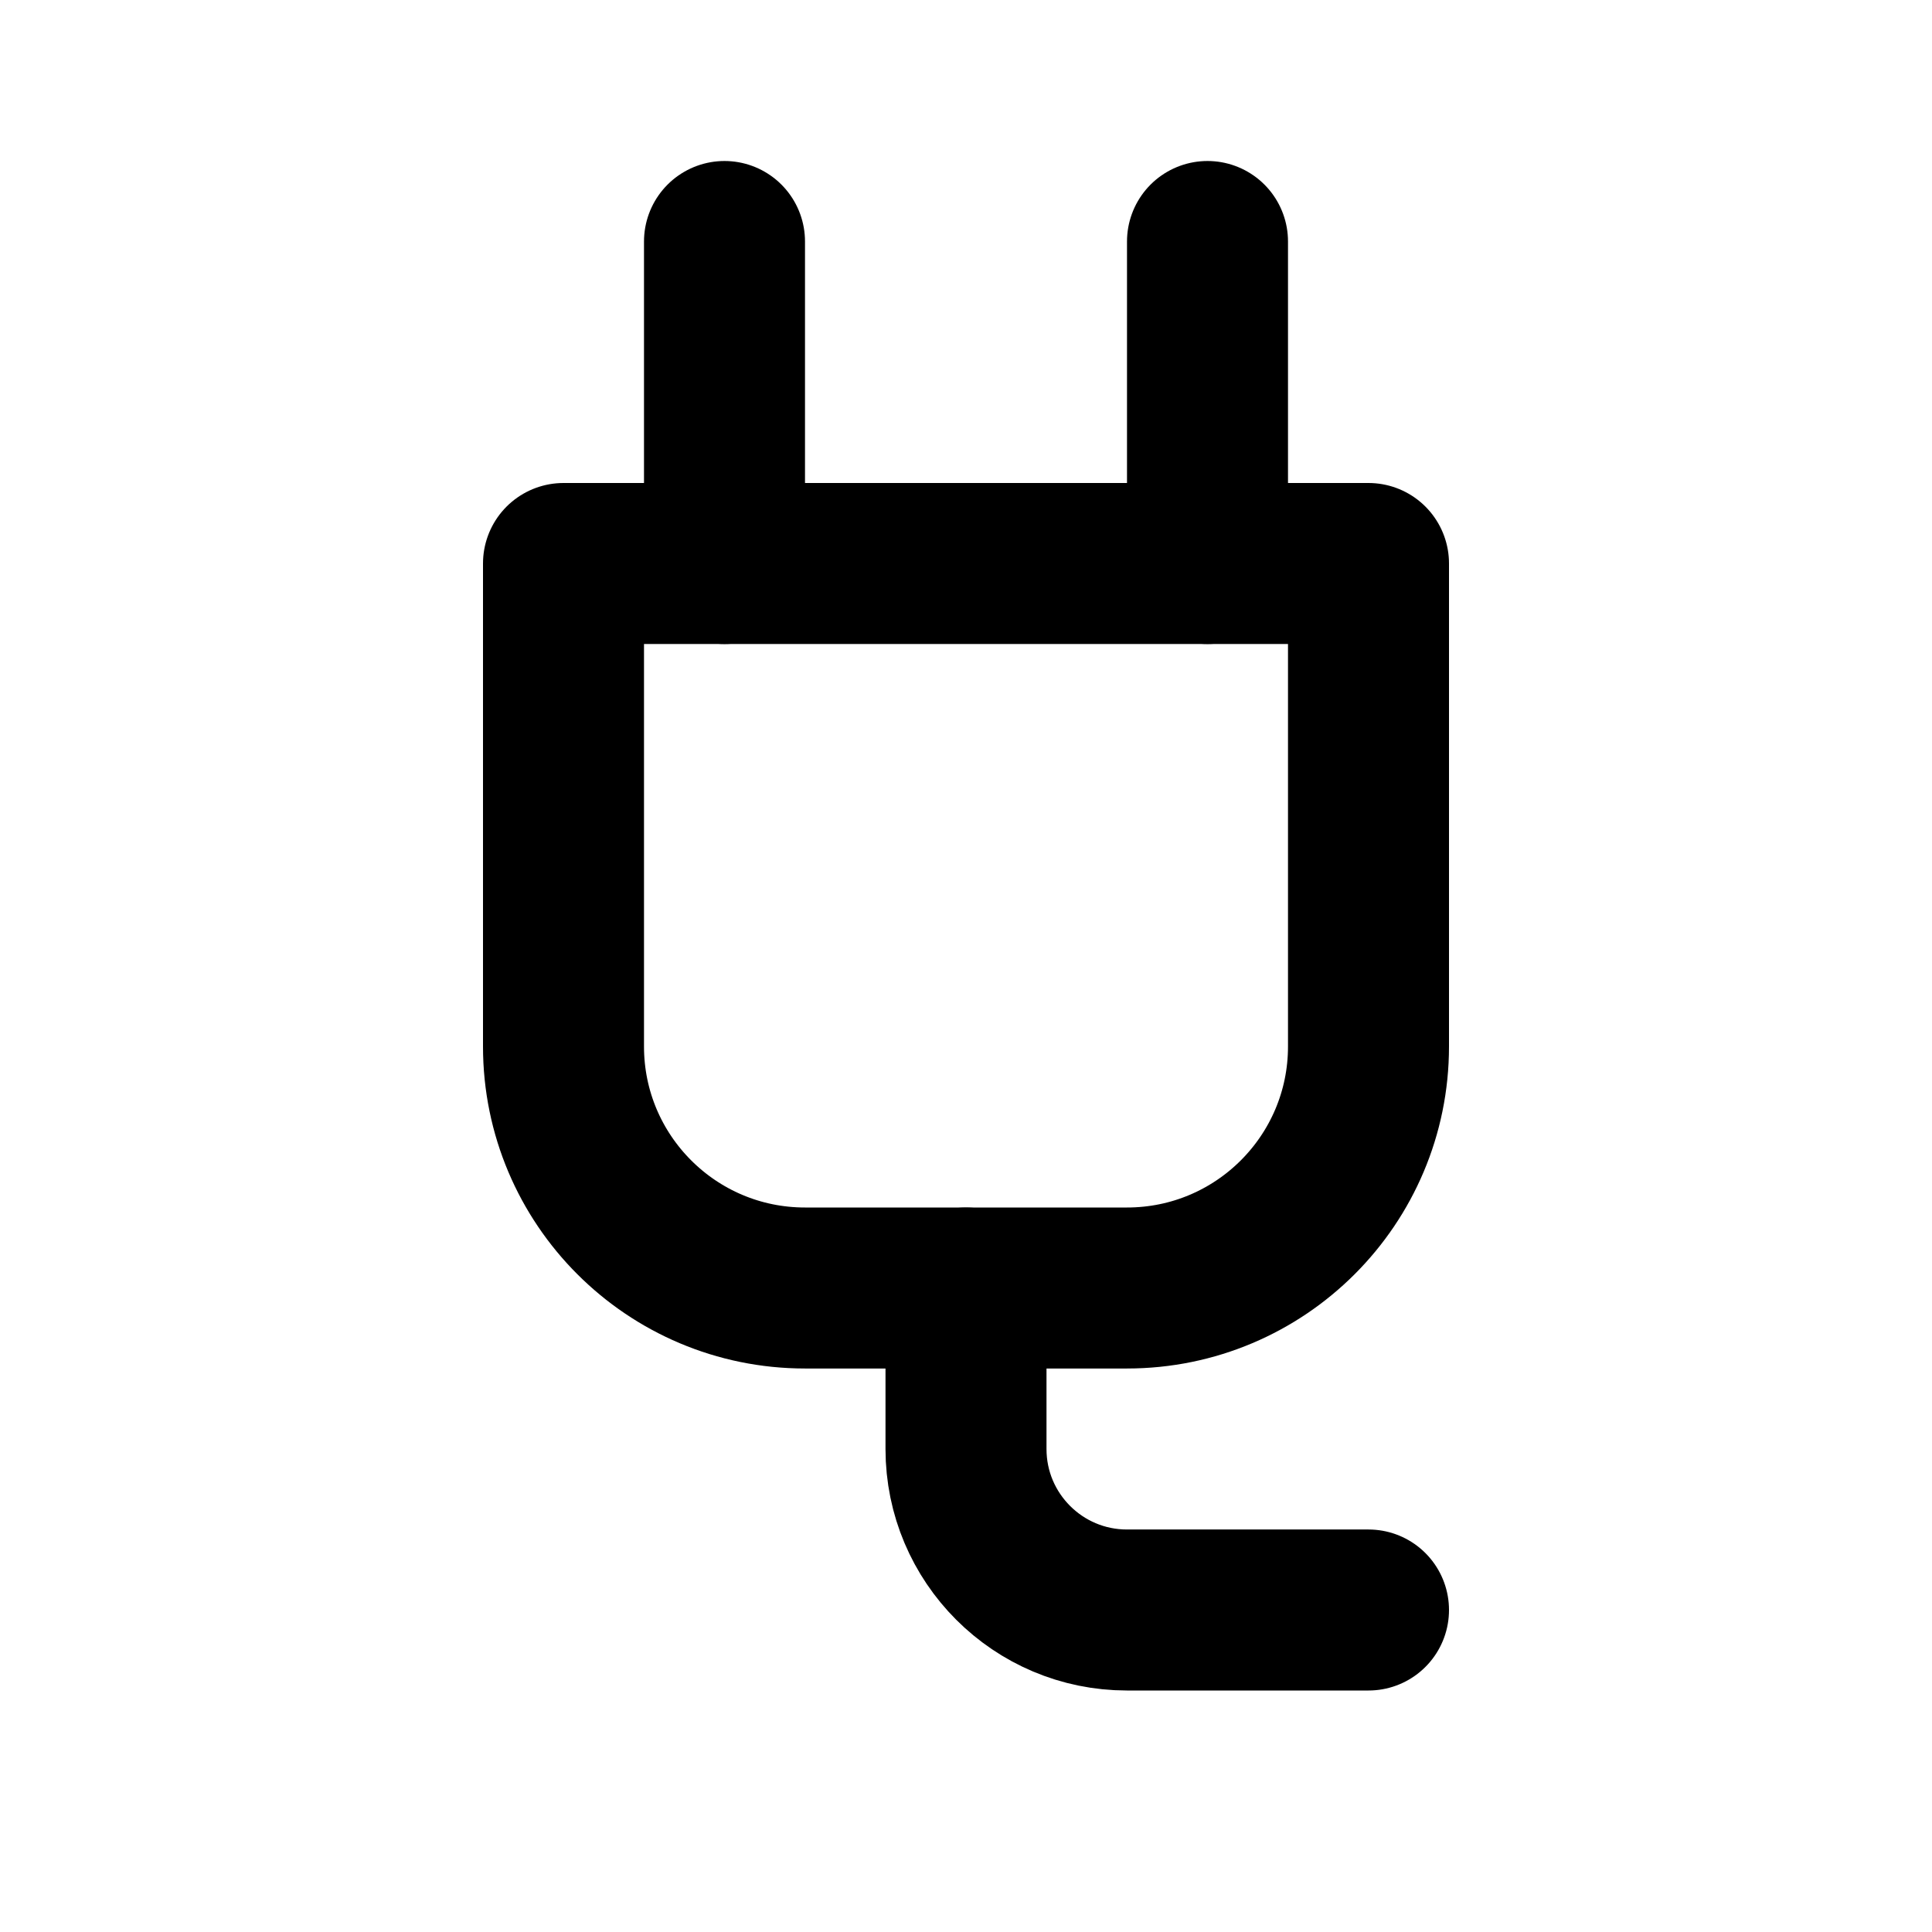
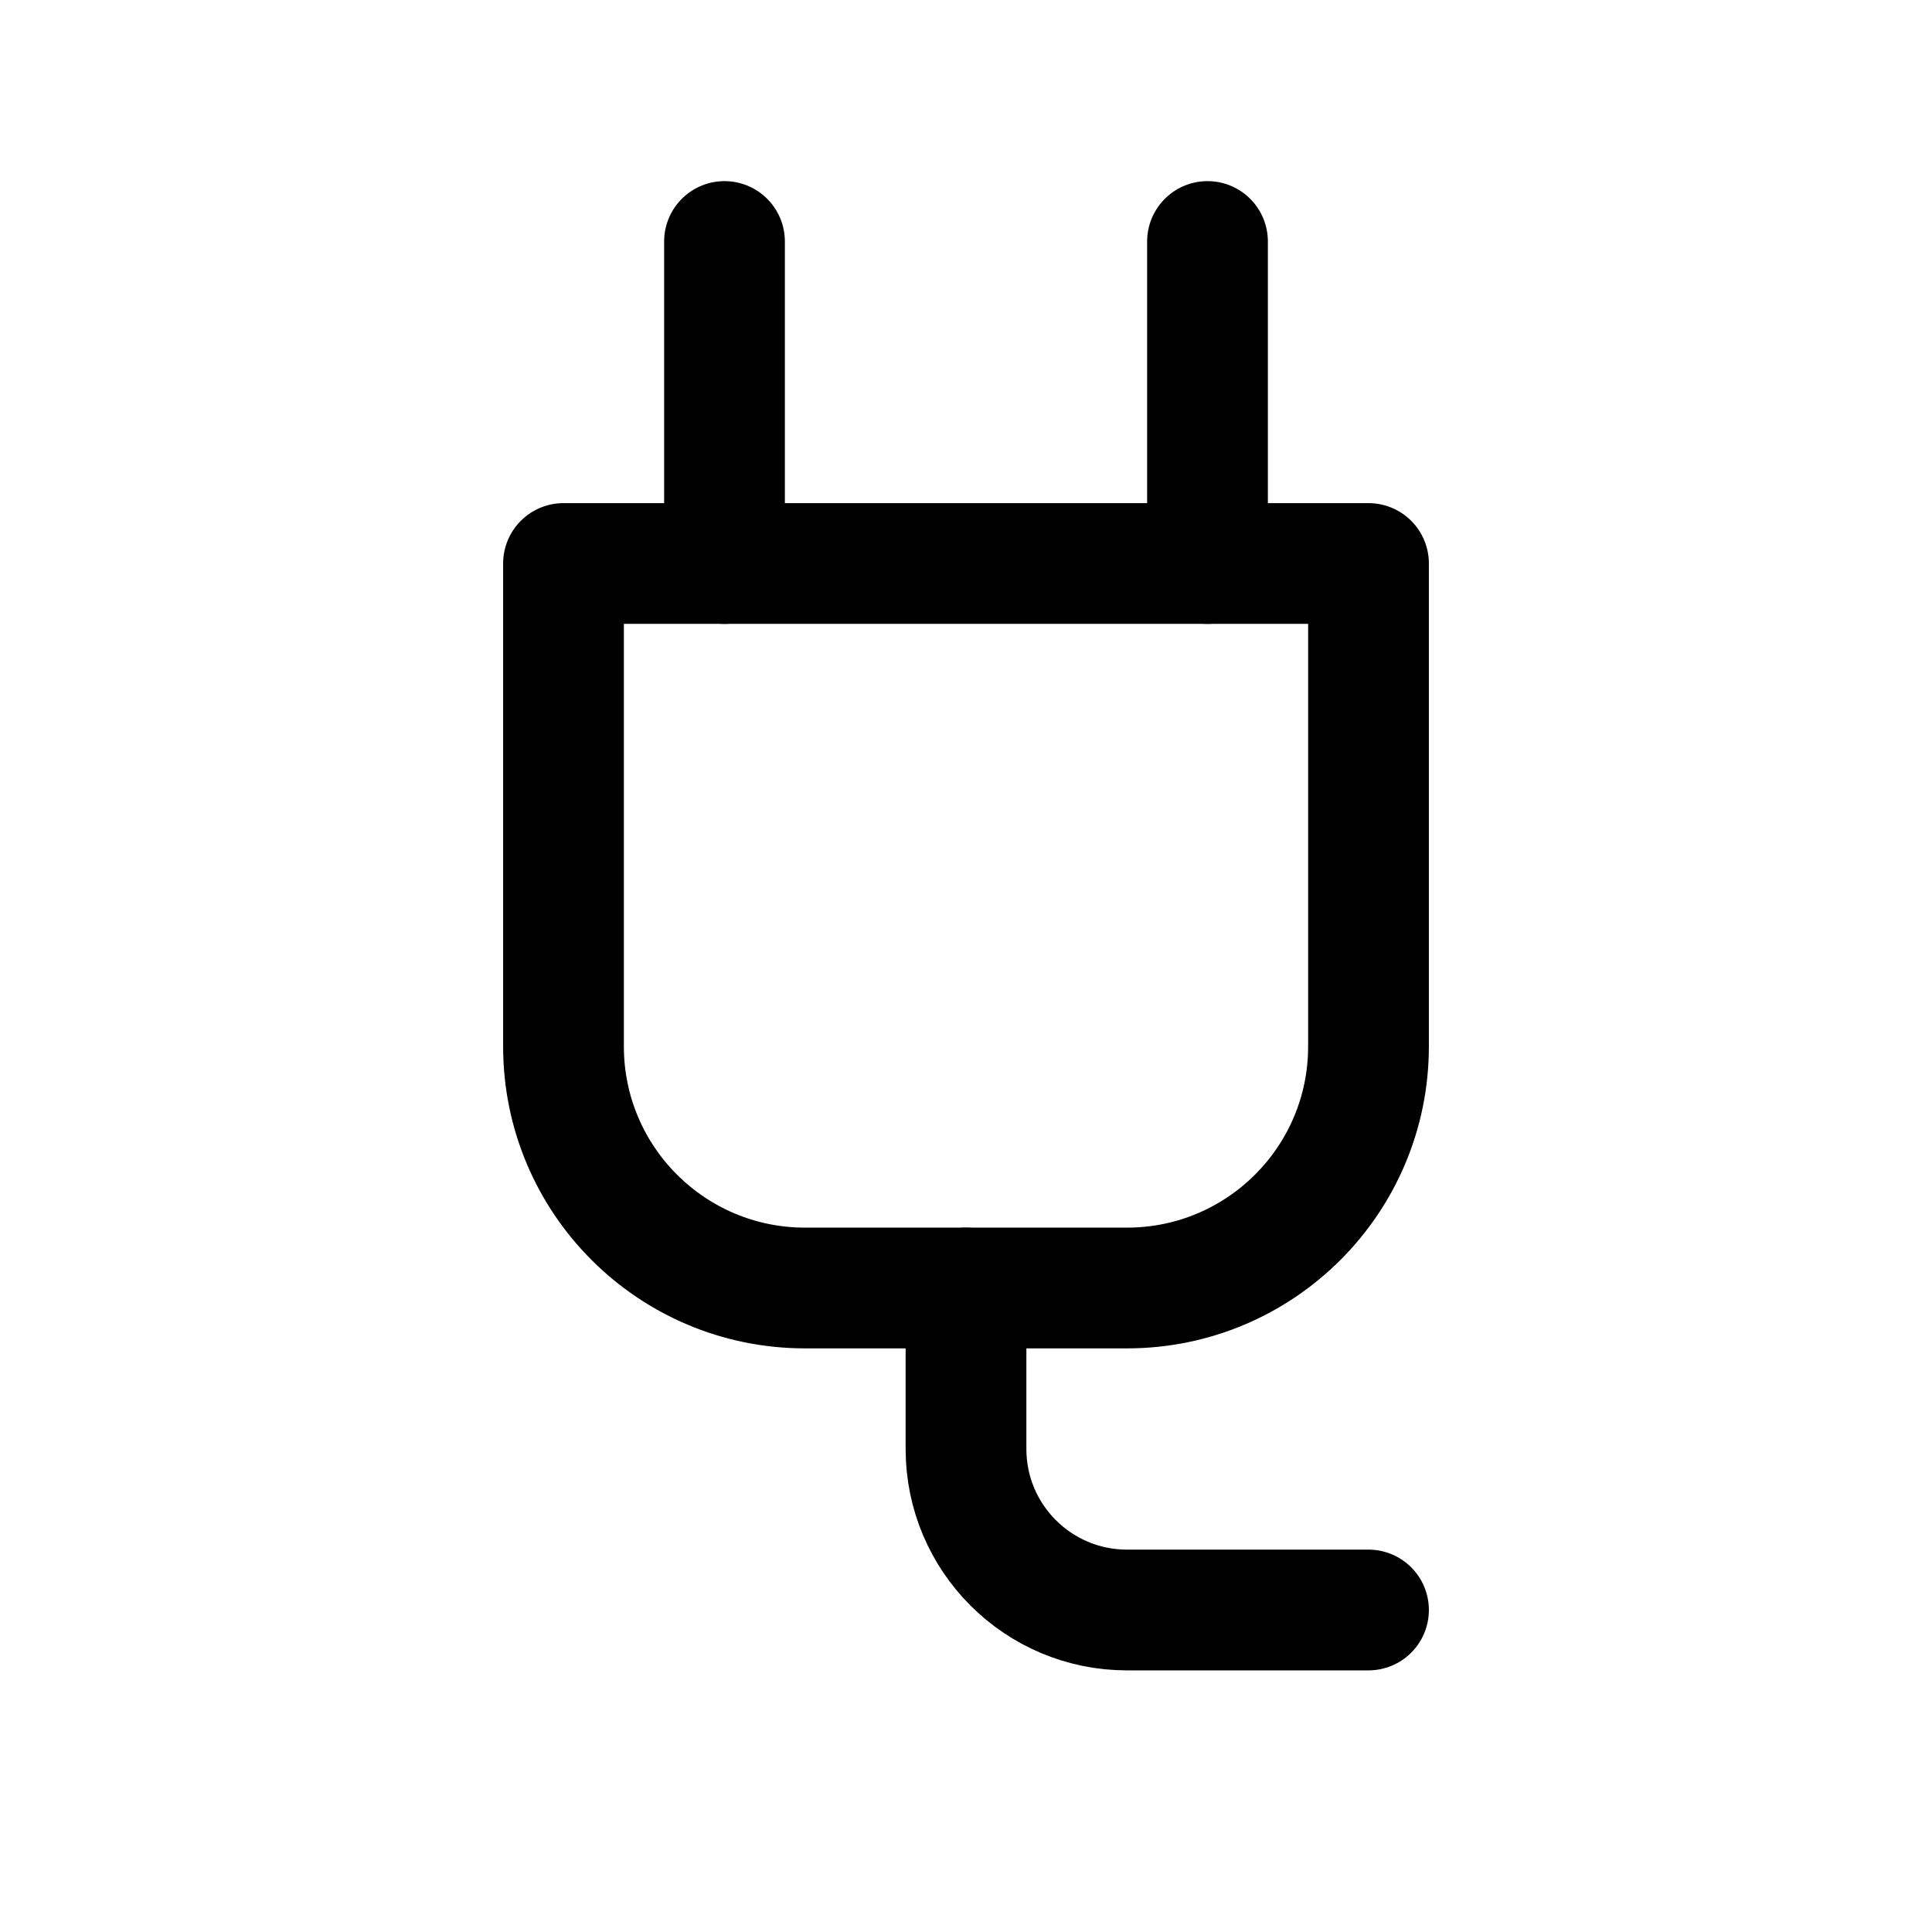
- <svg xmlns="http://www.w3.org/2000/svg" class="icon icon-tabler icon-tabler-plug" width="24" height="24" viewBox="0 0 24 24" stroke-width="2" stroke="currentColor" fill="none" stroke-linecap="round" stroke-linejoin="round">
+ <svg xmlns="http://www.w3.org/2000/svg" class="icon icon-tabler icon-tabler-plug" width="24" height="24" viewBox="0 0 24 24" stroke-width="1.5" stroke="currentColor" fill="none" stroke-linecap="round" stroke-linejoin="round">
  <path stroke="none" d="M0 0h24v24H0z" fill="none" />
  <path d="M7 7h10v6a3 3 0 0 1 -3 3h-4a3 3 0 0 1 -3 -3v-6" />
  <line x1="9" y1="3" x2="9" y2="7" />
  <line x1="15" y1="3" x2="15" y2="7" />
  <path d="M12 16v2a2 2 0 0 0 2 2h3" />
</svg>
